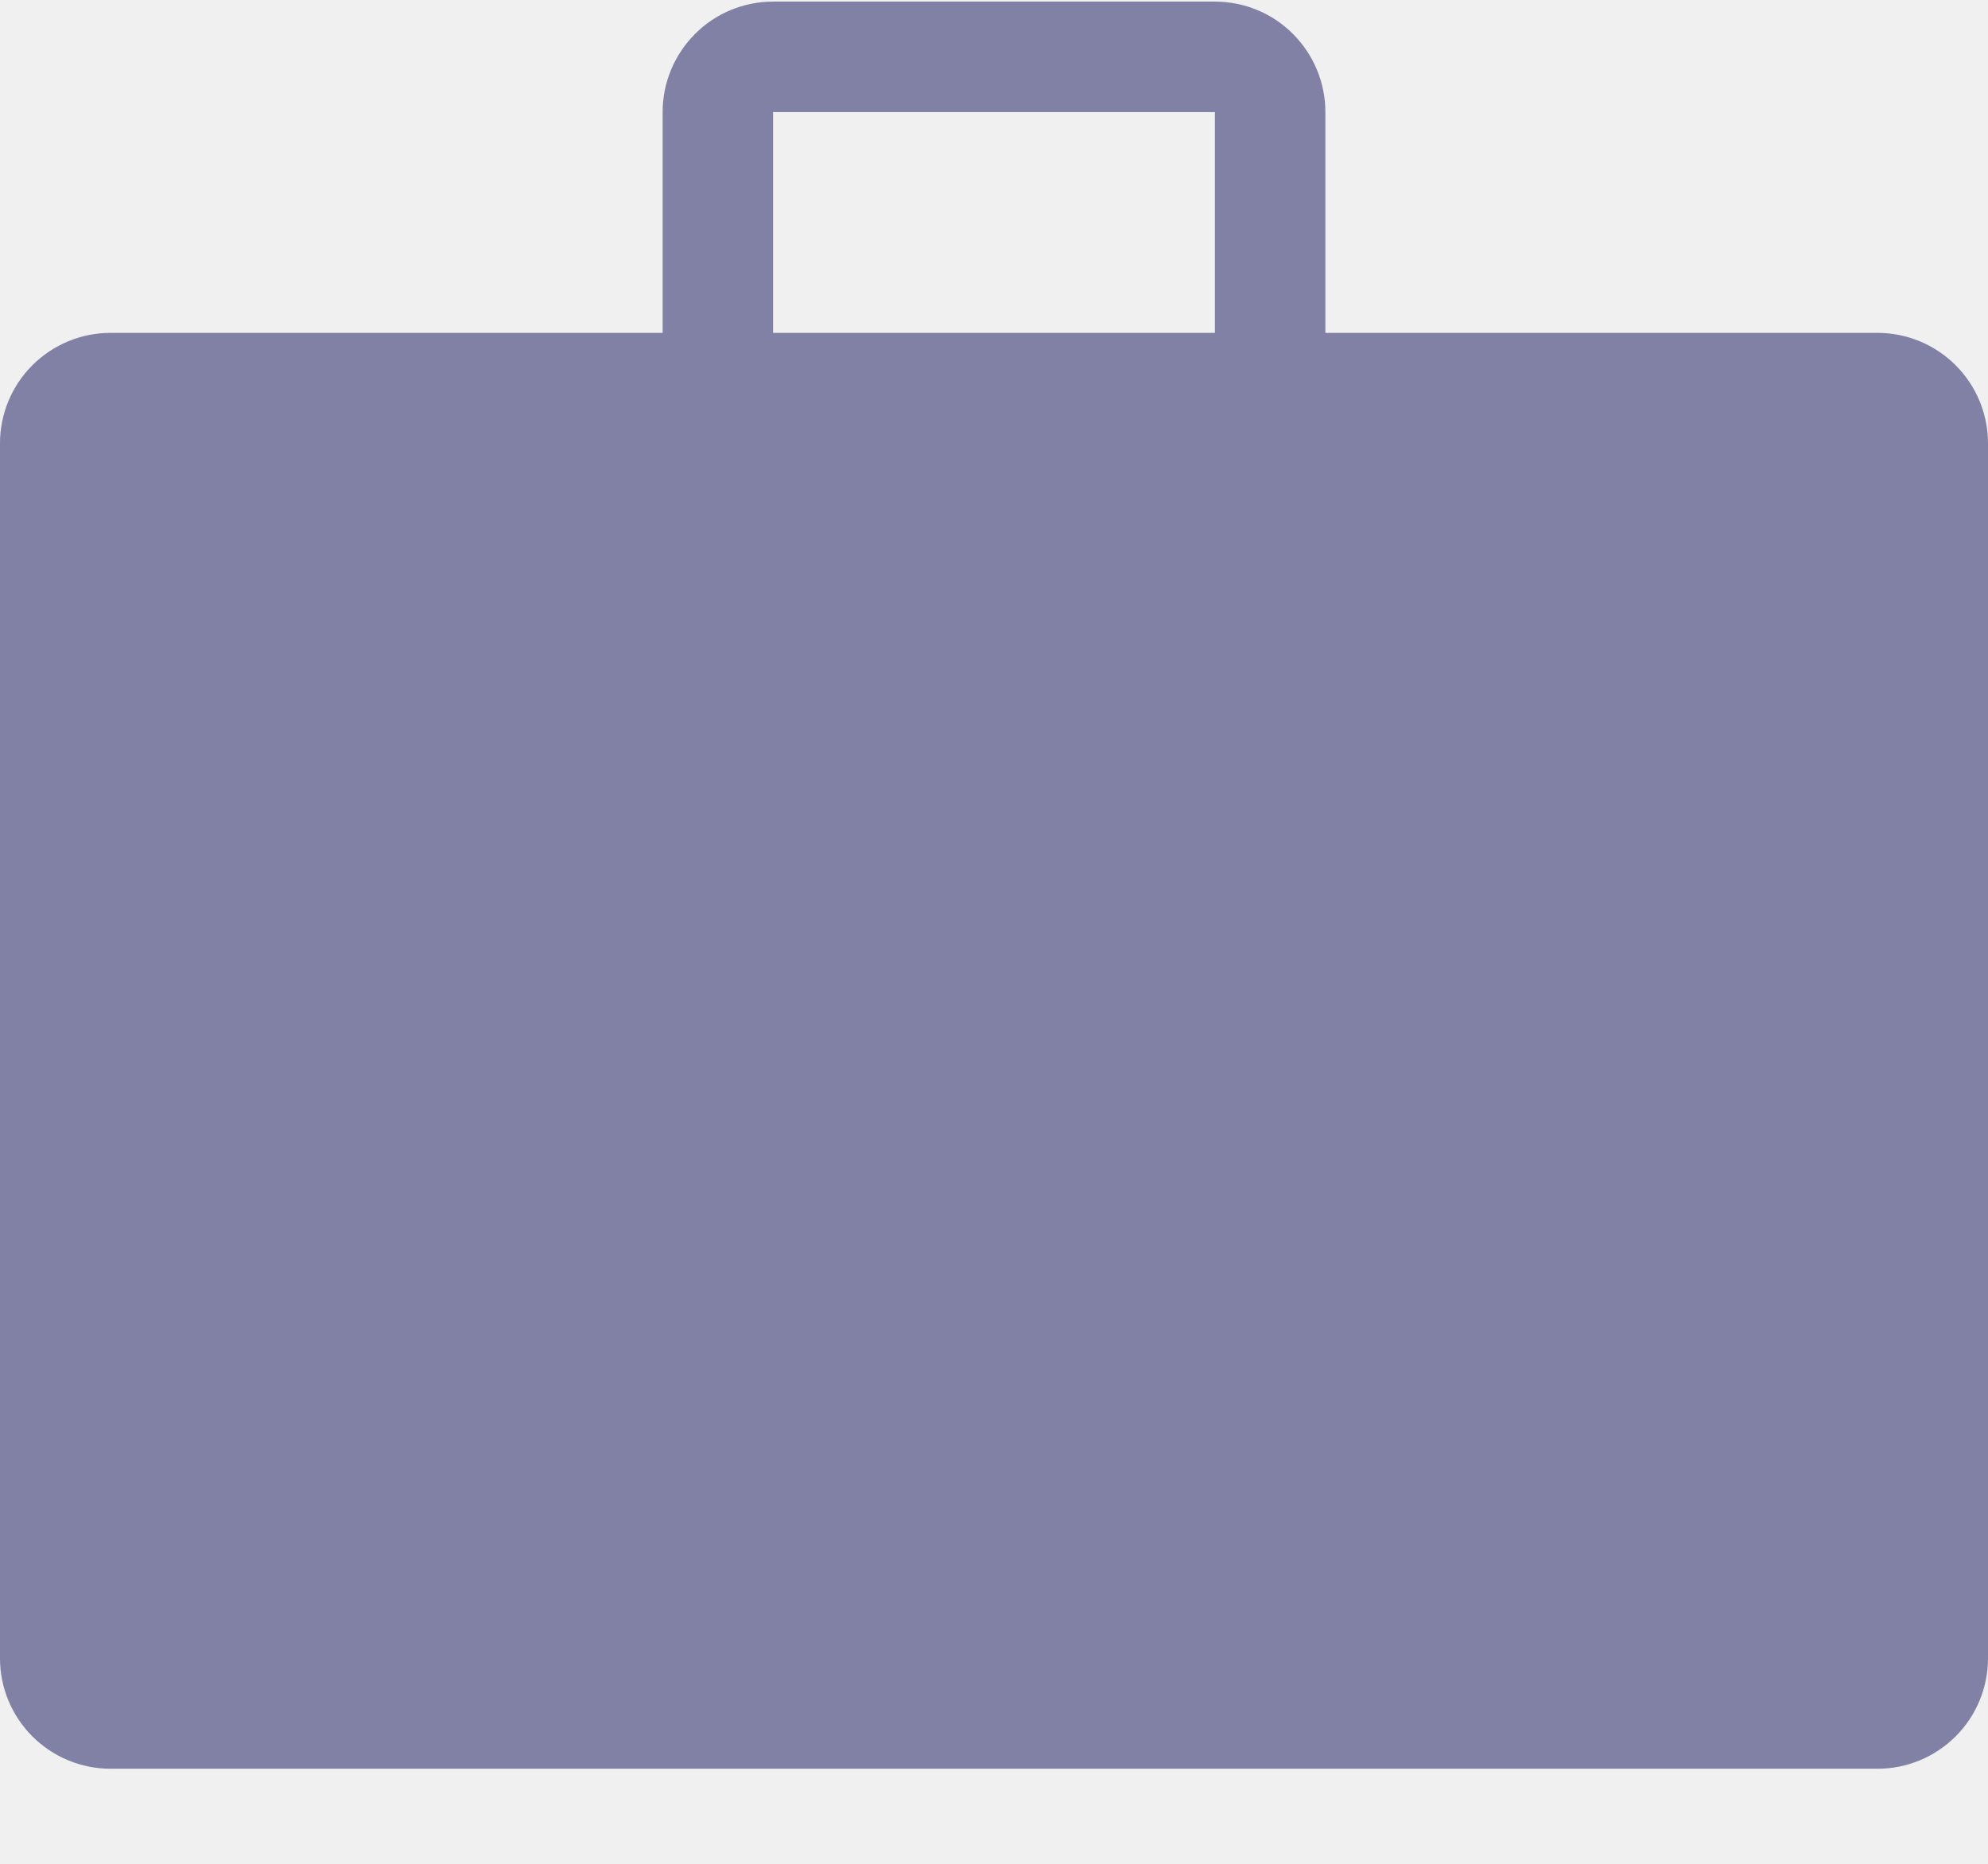
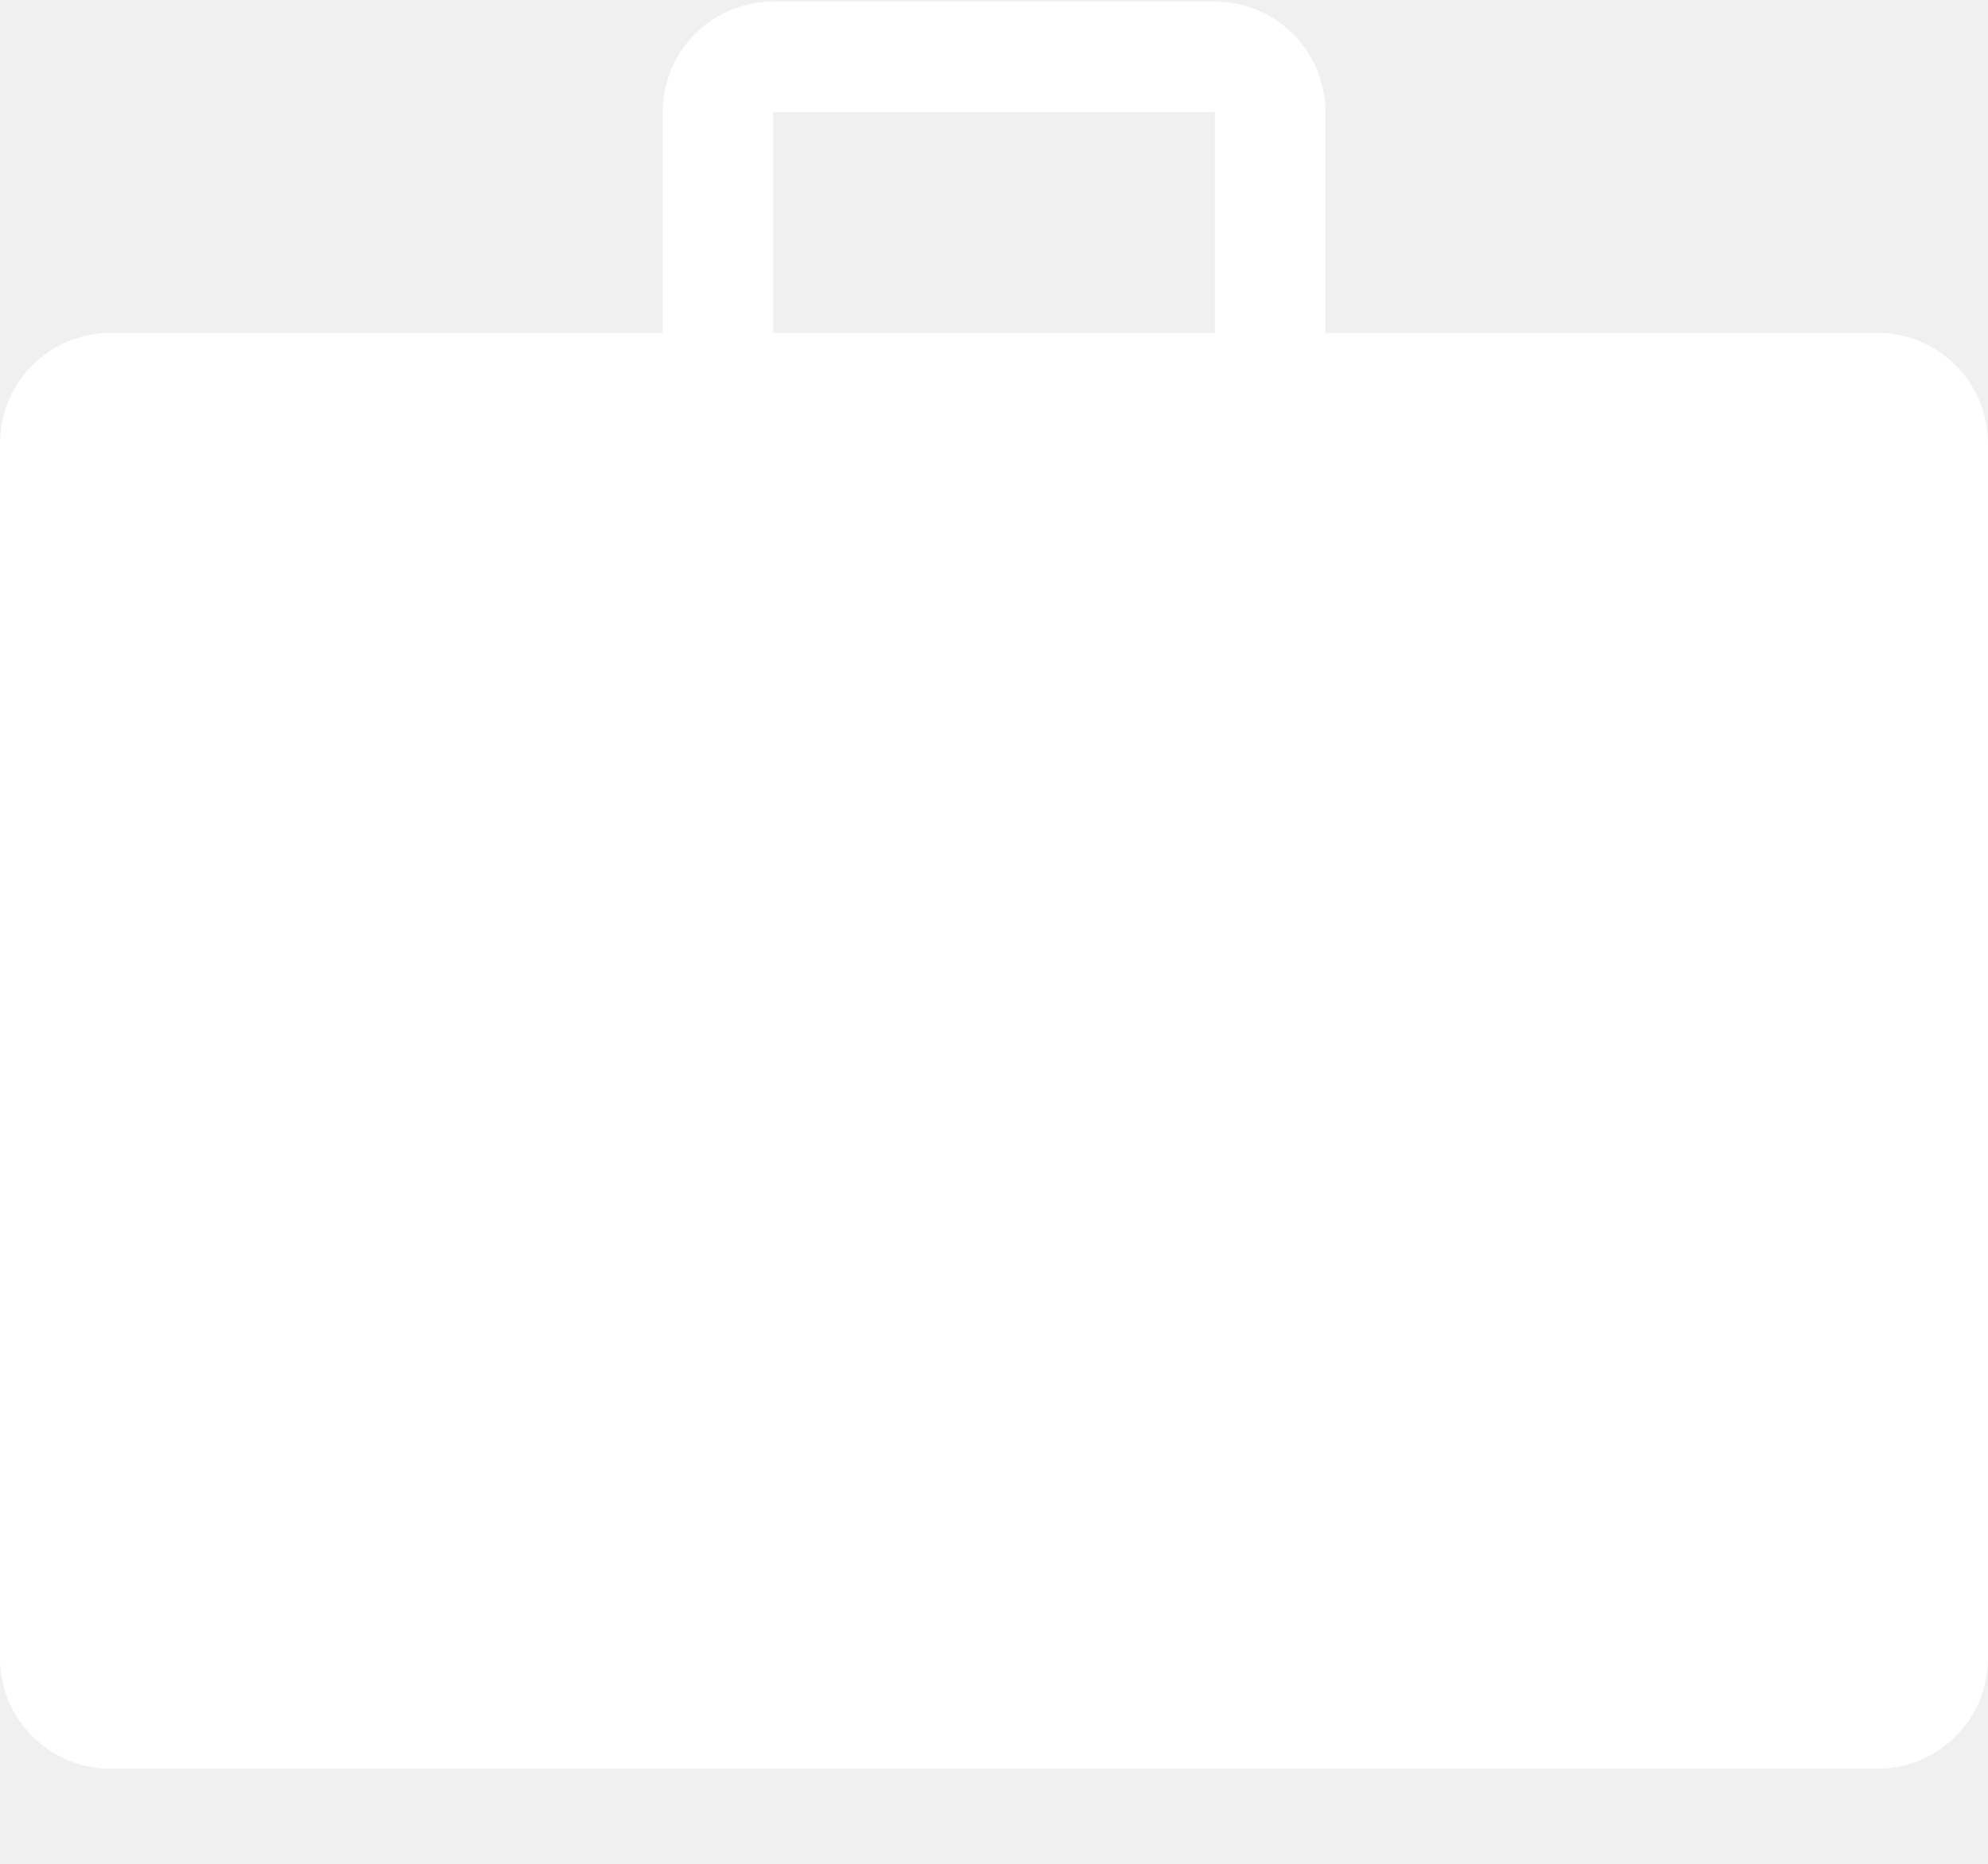
<svg xmlns="http://www.w3.org/2000/svg" width="16" height="15" viewBox="0 0 16 15" fill="none">
  <g clip-path="url(#clip0_2035_768)">
-     <path d="M15.111 2.679H10.667V0.902C10.667 0.666 10.573 0.44 10.406 0.273C10.24 0.106 10.014 0.013 9.778 0.013H6.222C5.986 0.013 5.76 0.106 5.594 0.273C5.427 0.44 5.333 0.666 5.333 0.902V2.679H0.889C0.653 2.679 0.427 2.773 0.26 2.94C0.094 3.106 -6.10352e-05 3.332 -6.10352e-05 3.568V13.346C-6.10352e-05 13.582 0.094 13.808 0.26 13.974C0.427 14.141 0.653 14.235 0.889 14.235H15.111C15.347 14.235 15.573 14.141 15.74 13.974C15.906 13.808 16 13.582 16 13.346V3.568C16 3.332 15.906 3.106 15.74 2.94C15.573 2.773 15.347 2.679 15.111 2.679H15.111ZM6.222 0.902H9.778L9.778 2.679H6.222L6.222 0.902Z" fill="#8181A5" />
+     <path d="M15.111 2.679H10.667V0.902C10.667 0.666 10.573 0.44 10.406 0.273C10.24 0.106 10.014 0.013 9.778 0.013H6.222C5.986 0.013 5.76 0.106 5.594 0.273C5.427 0.44 5.333 0.666 5.333 0.902V2.679H0.889C0.653 2.679 0.427 2.773 0.26 2.94C0.094 3.106 -6.10352e-05 3.332 -6.10352e-05 3.568V13.346C-6.10352e-05 13.582 0.094 13.808 0.26 13.974C0.427 14.141 0.653 14.235 0.889 14.235H15.111C15.347 14.235 15.573 14.141 15.74 13.974C15.906 13.808 16 13.582 16 13.346V3.568C16 3.332 15.906 3.106 15.74 2.94C15.573 2.773 15.347 2.679 15.111 2.679H15.111ZM6.222 0.902H9.778L9.778 2.679H6.222L6.222 0.902Z" fill="#fff" />
  </g>
-   <defs>
-     <clipPath id="clip0_2035_768">
-       <rect width="16" height="14.248" fill="white" />
-     </clipPath>
-   </defs>
</svg>
